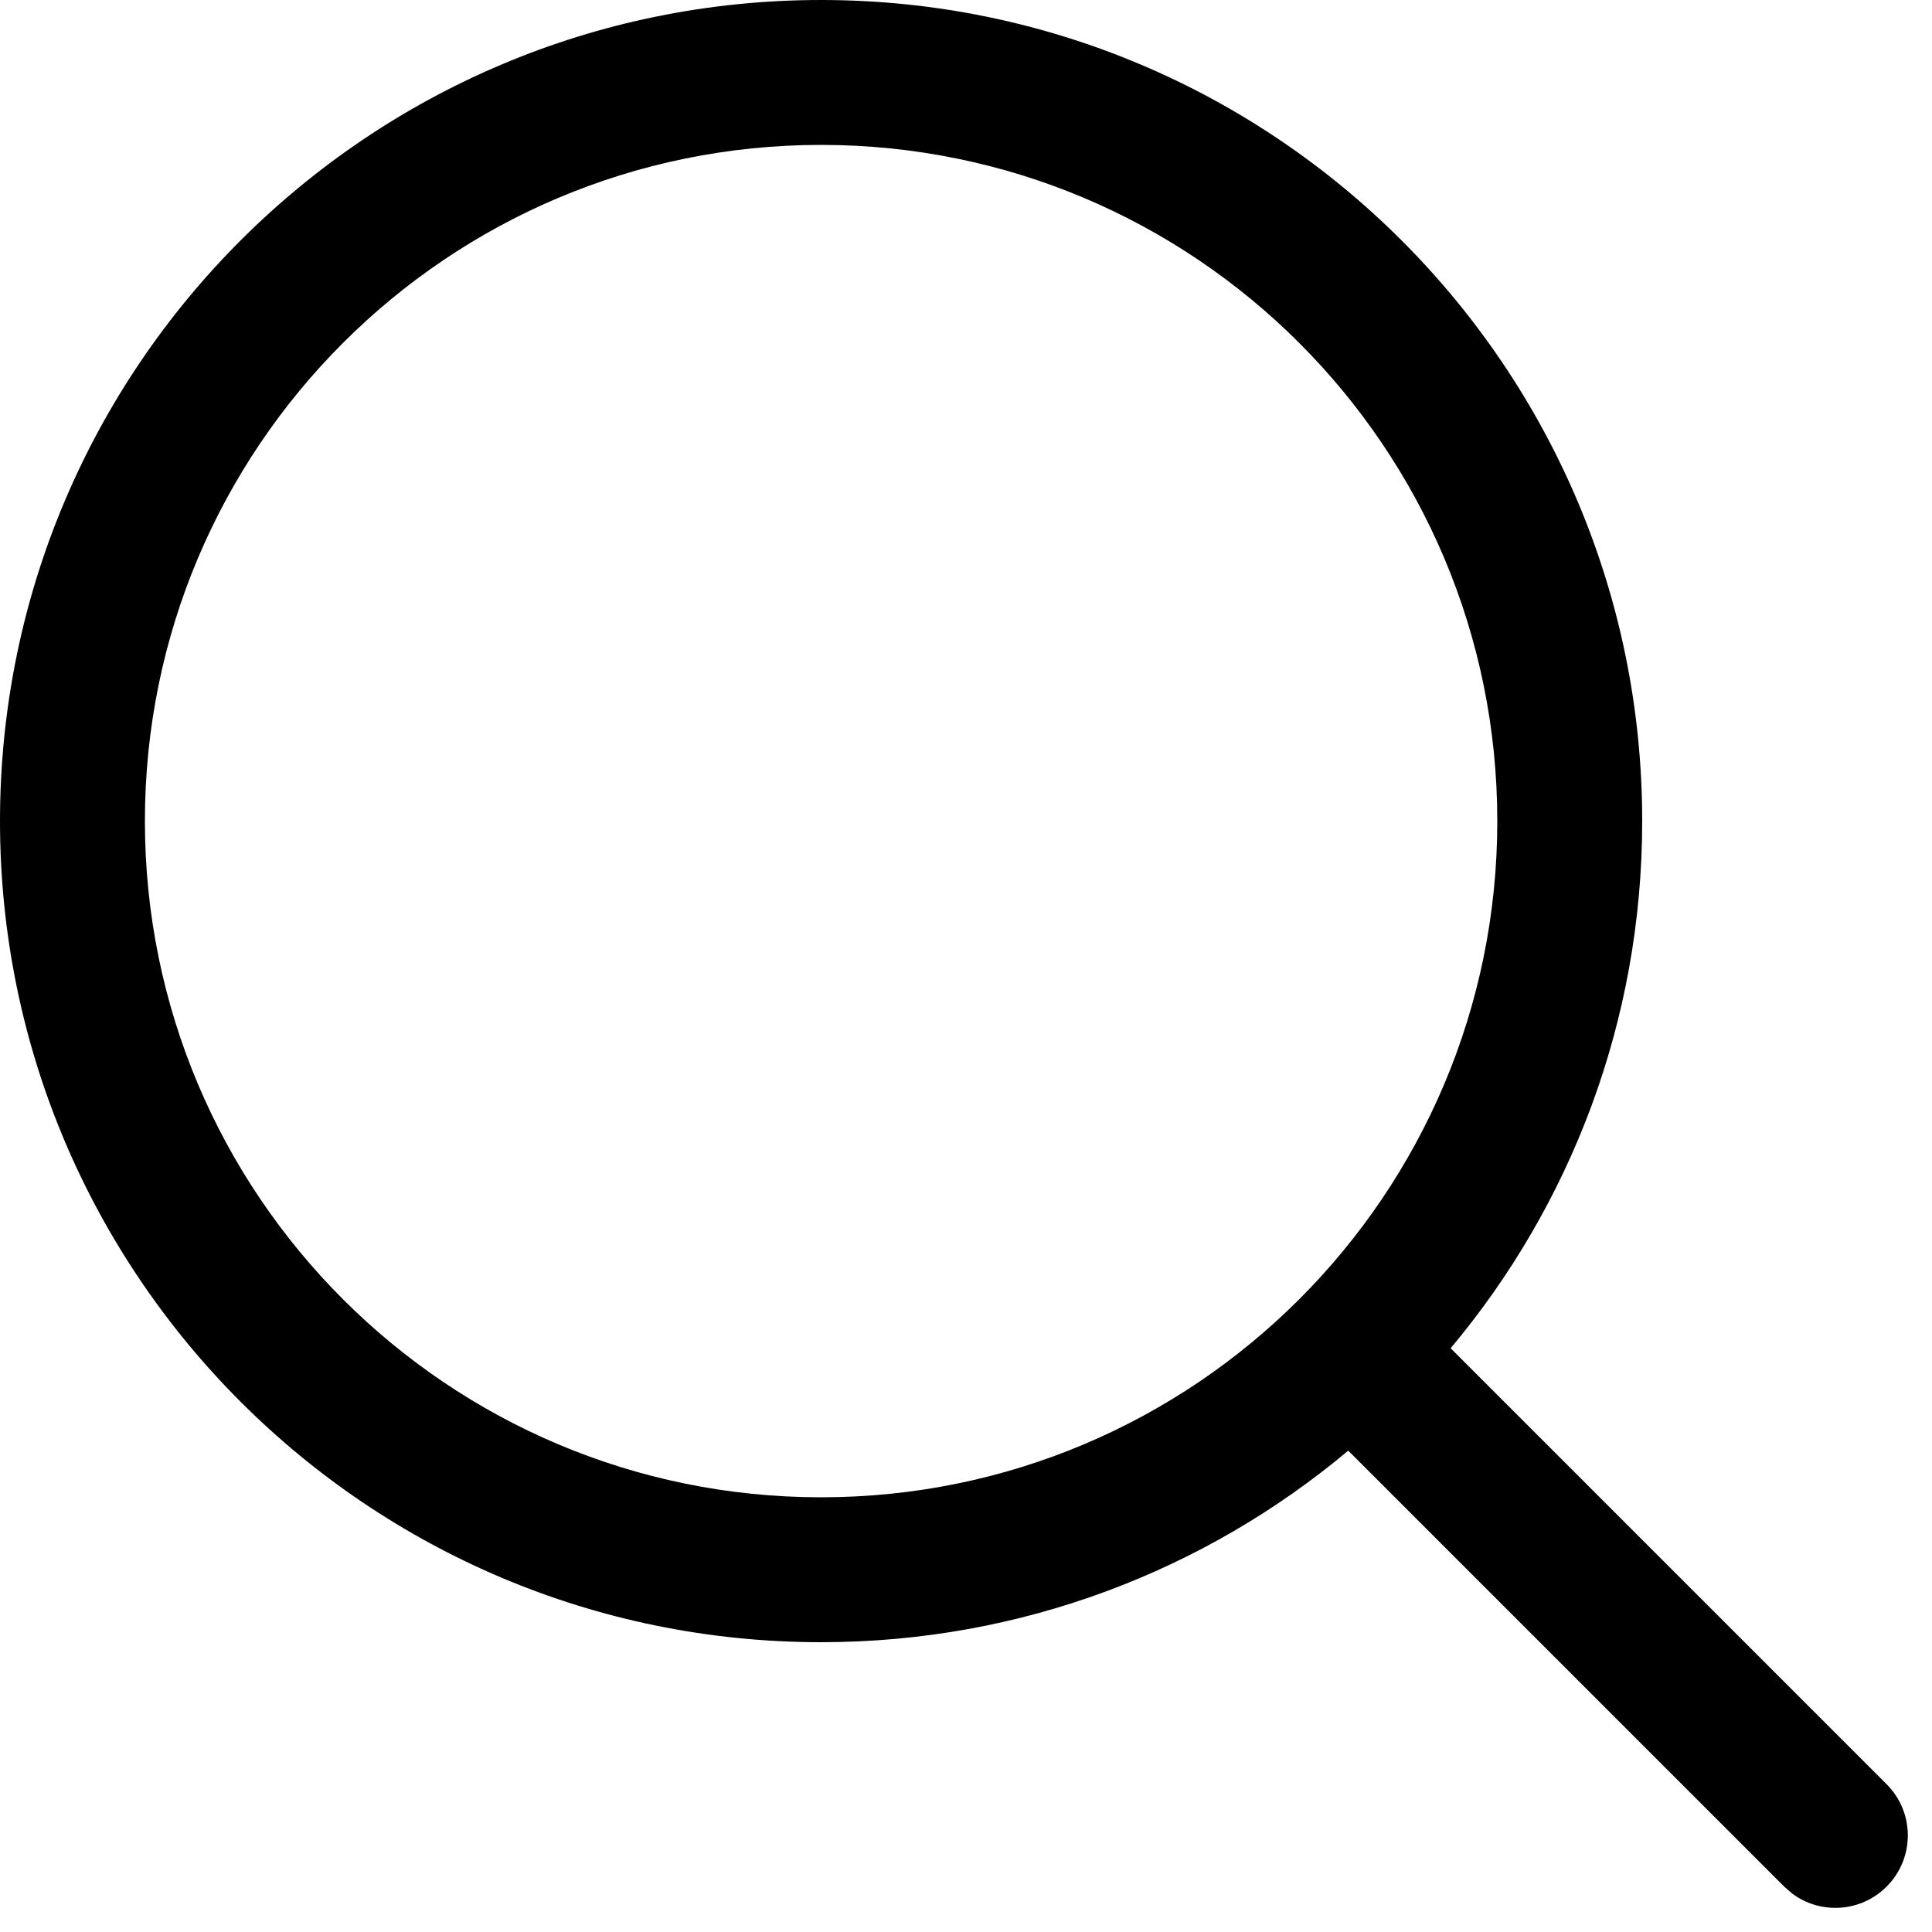
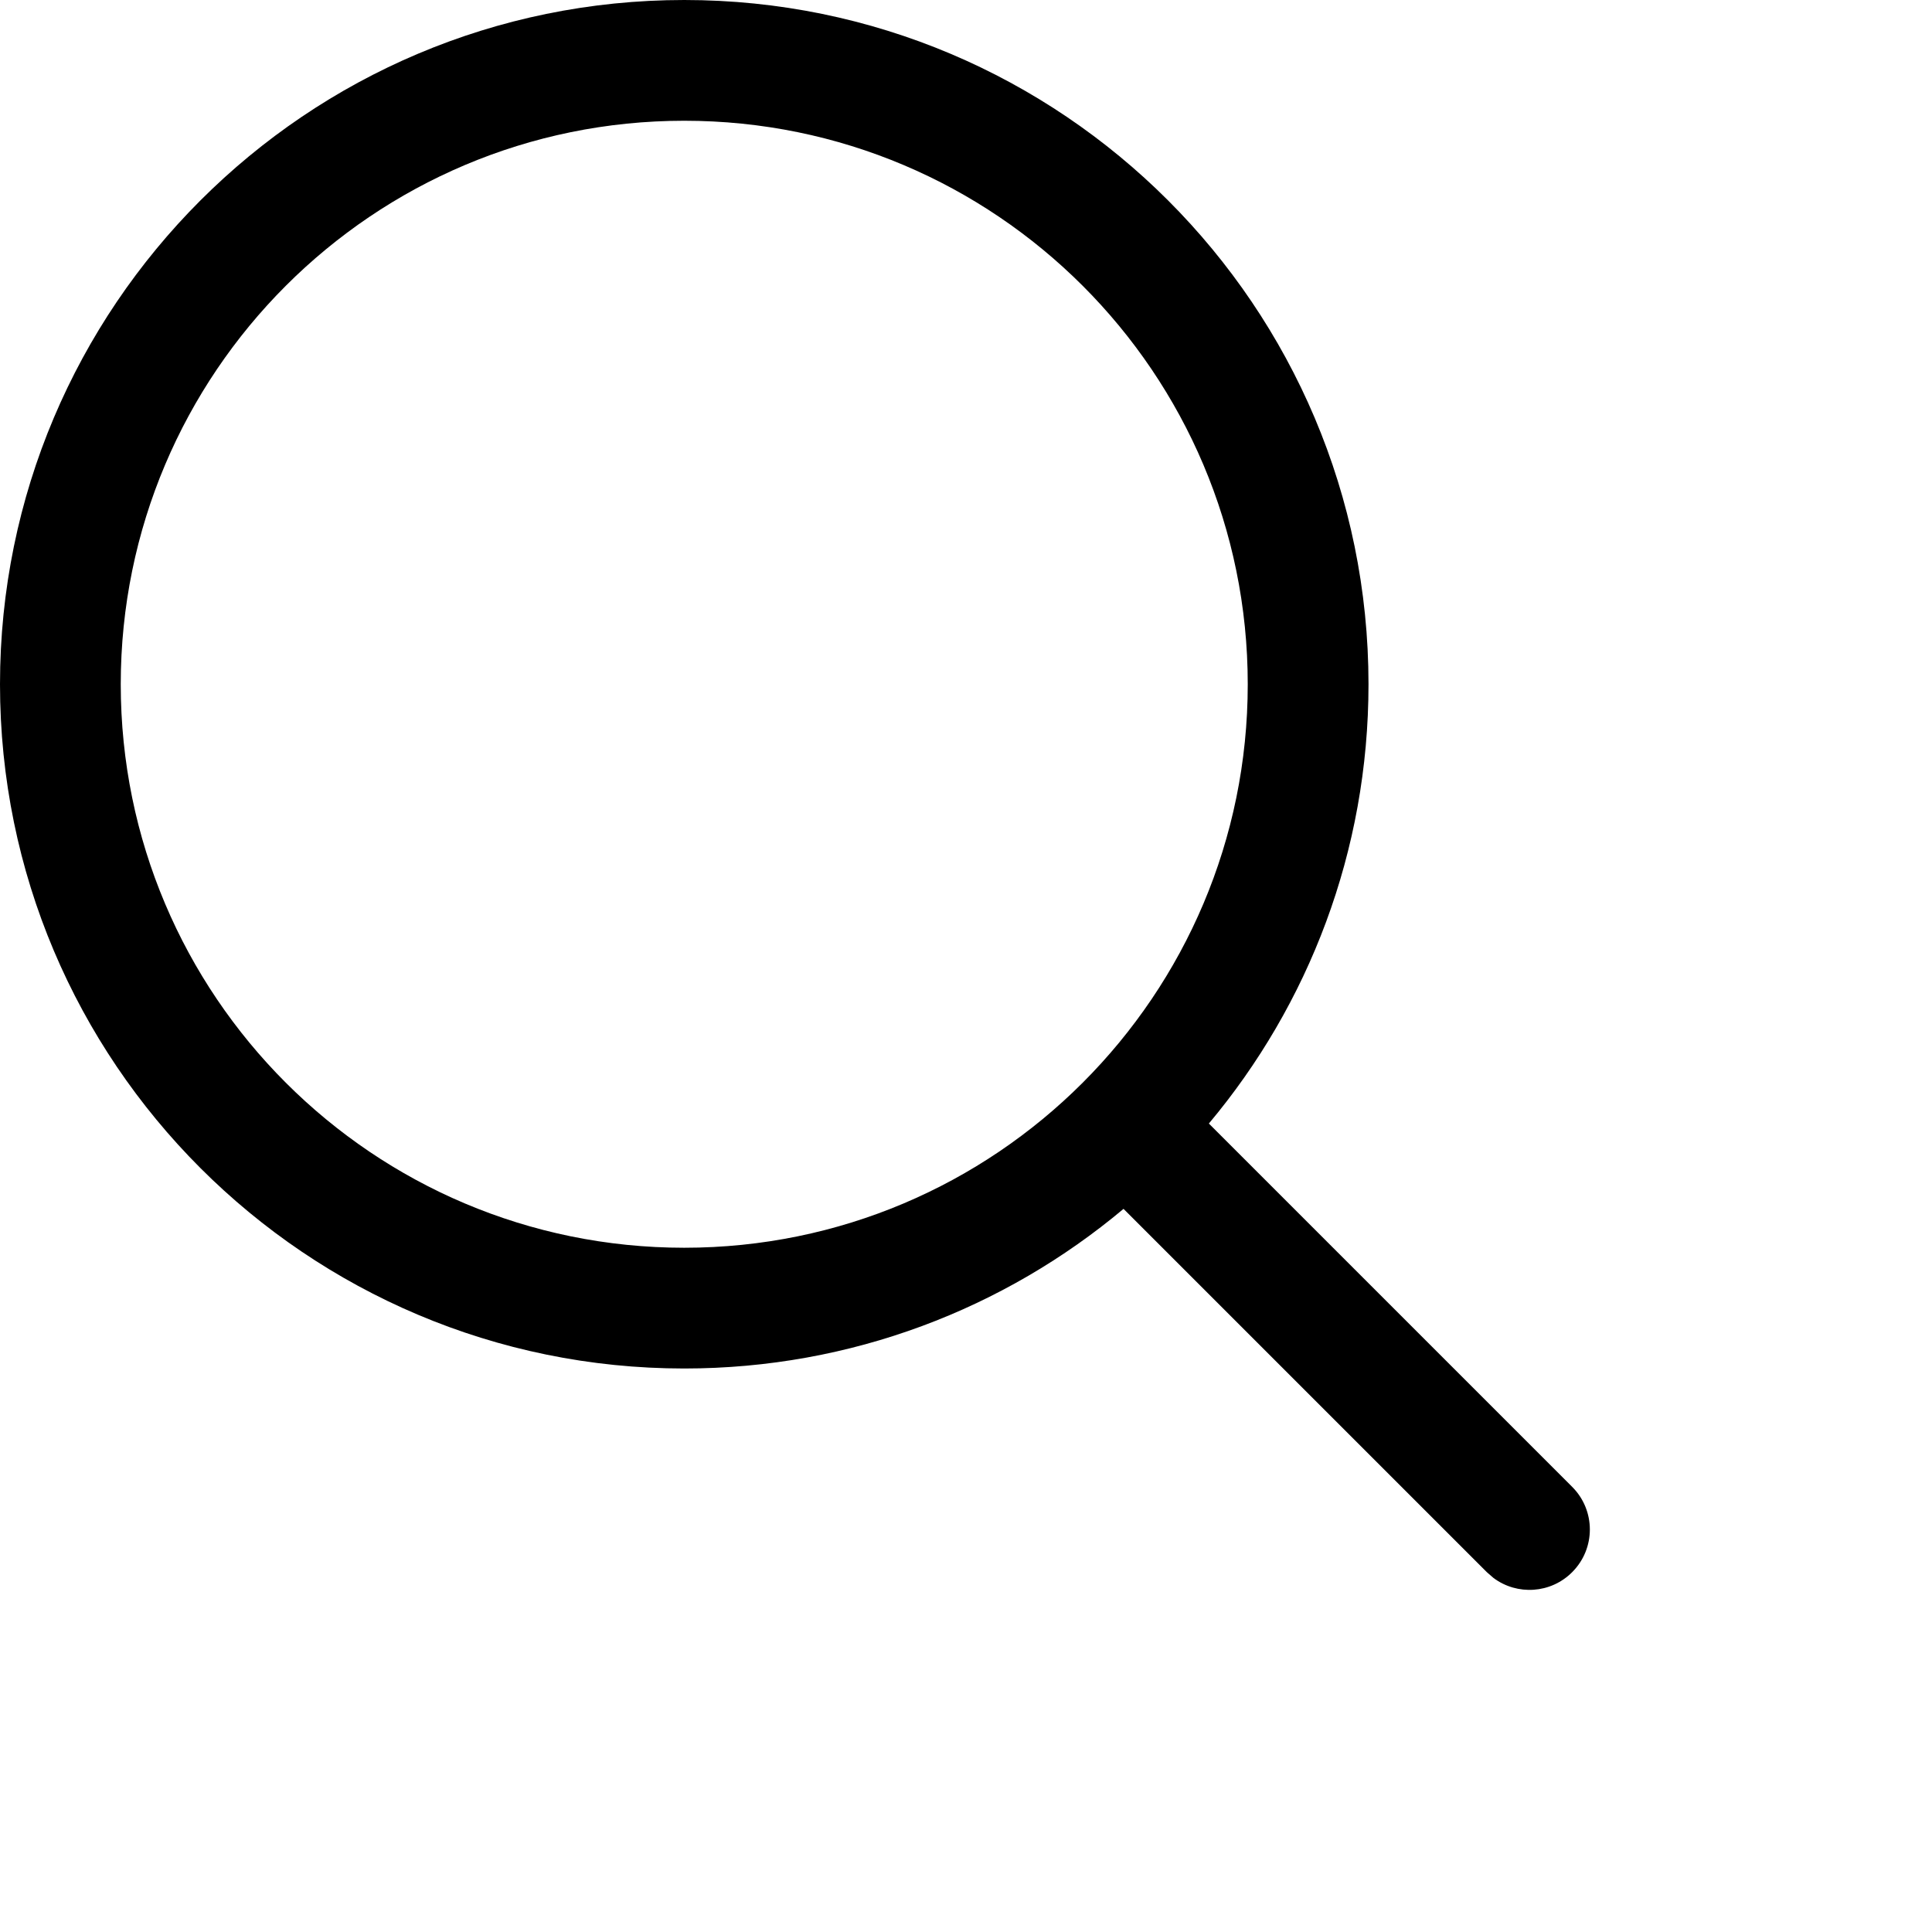
- <svg xmlns="http://www.w3.org/2000/svg" width="20" height="20" viewBox="0 0 20 20" fill="none">
+ <svg xmlns="http://www.w3.org/2000/svg" width="24" height="24" viewBox="0 0 24 24" fill="none">
  <path fill-rule="evenodd" clip-rule="evenodd" d="M8.5 0C13.194 0 17 3.806 17 8.5C17 10.577 16.255 12.48 15.017 13.957L19.53 18.47C19.823 18.763 19.823 19.237 19.53 19.53C19.264 19.797 18.847 19.821 18.554 19.603L18.47 19.53L13.957 15.017C12.48 16.255 10.577 17 8.5 17C3.806 17 0 13.194 0 8.5C0 3.806 3.806 0 8.5 0ZM8.5 1.5C4.634 1.5 1.5 4.634 1.5 8.5C1.5 12.366 4.634 15.5 8.5 15.5C12.366 15.5 15.5 12.366 15.5 8.5C15.5 4.634 12.366 1.5 8.5 1.5Z" fill="black" />
</svg>
